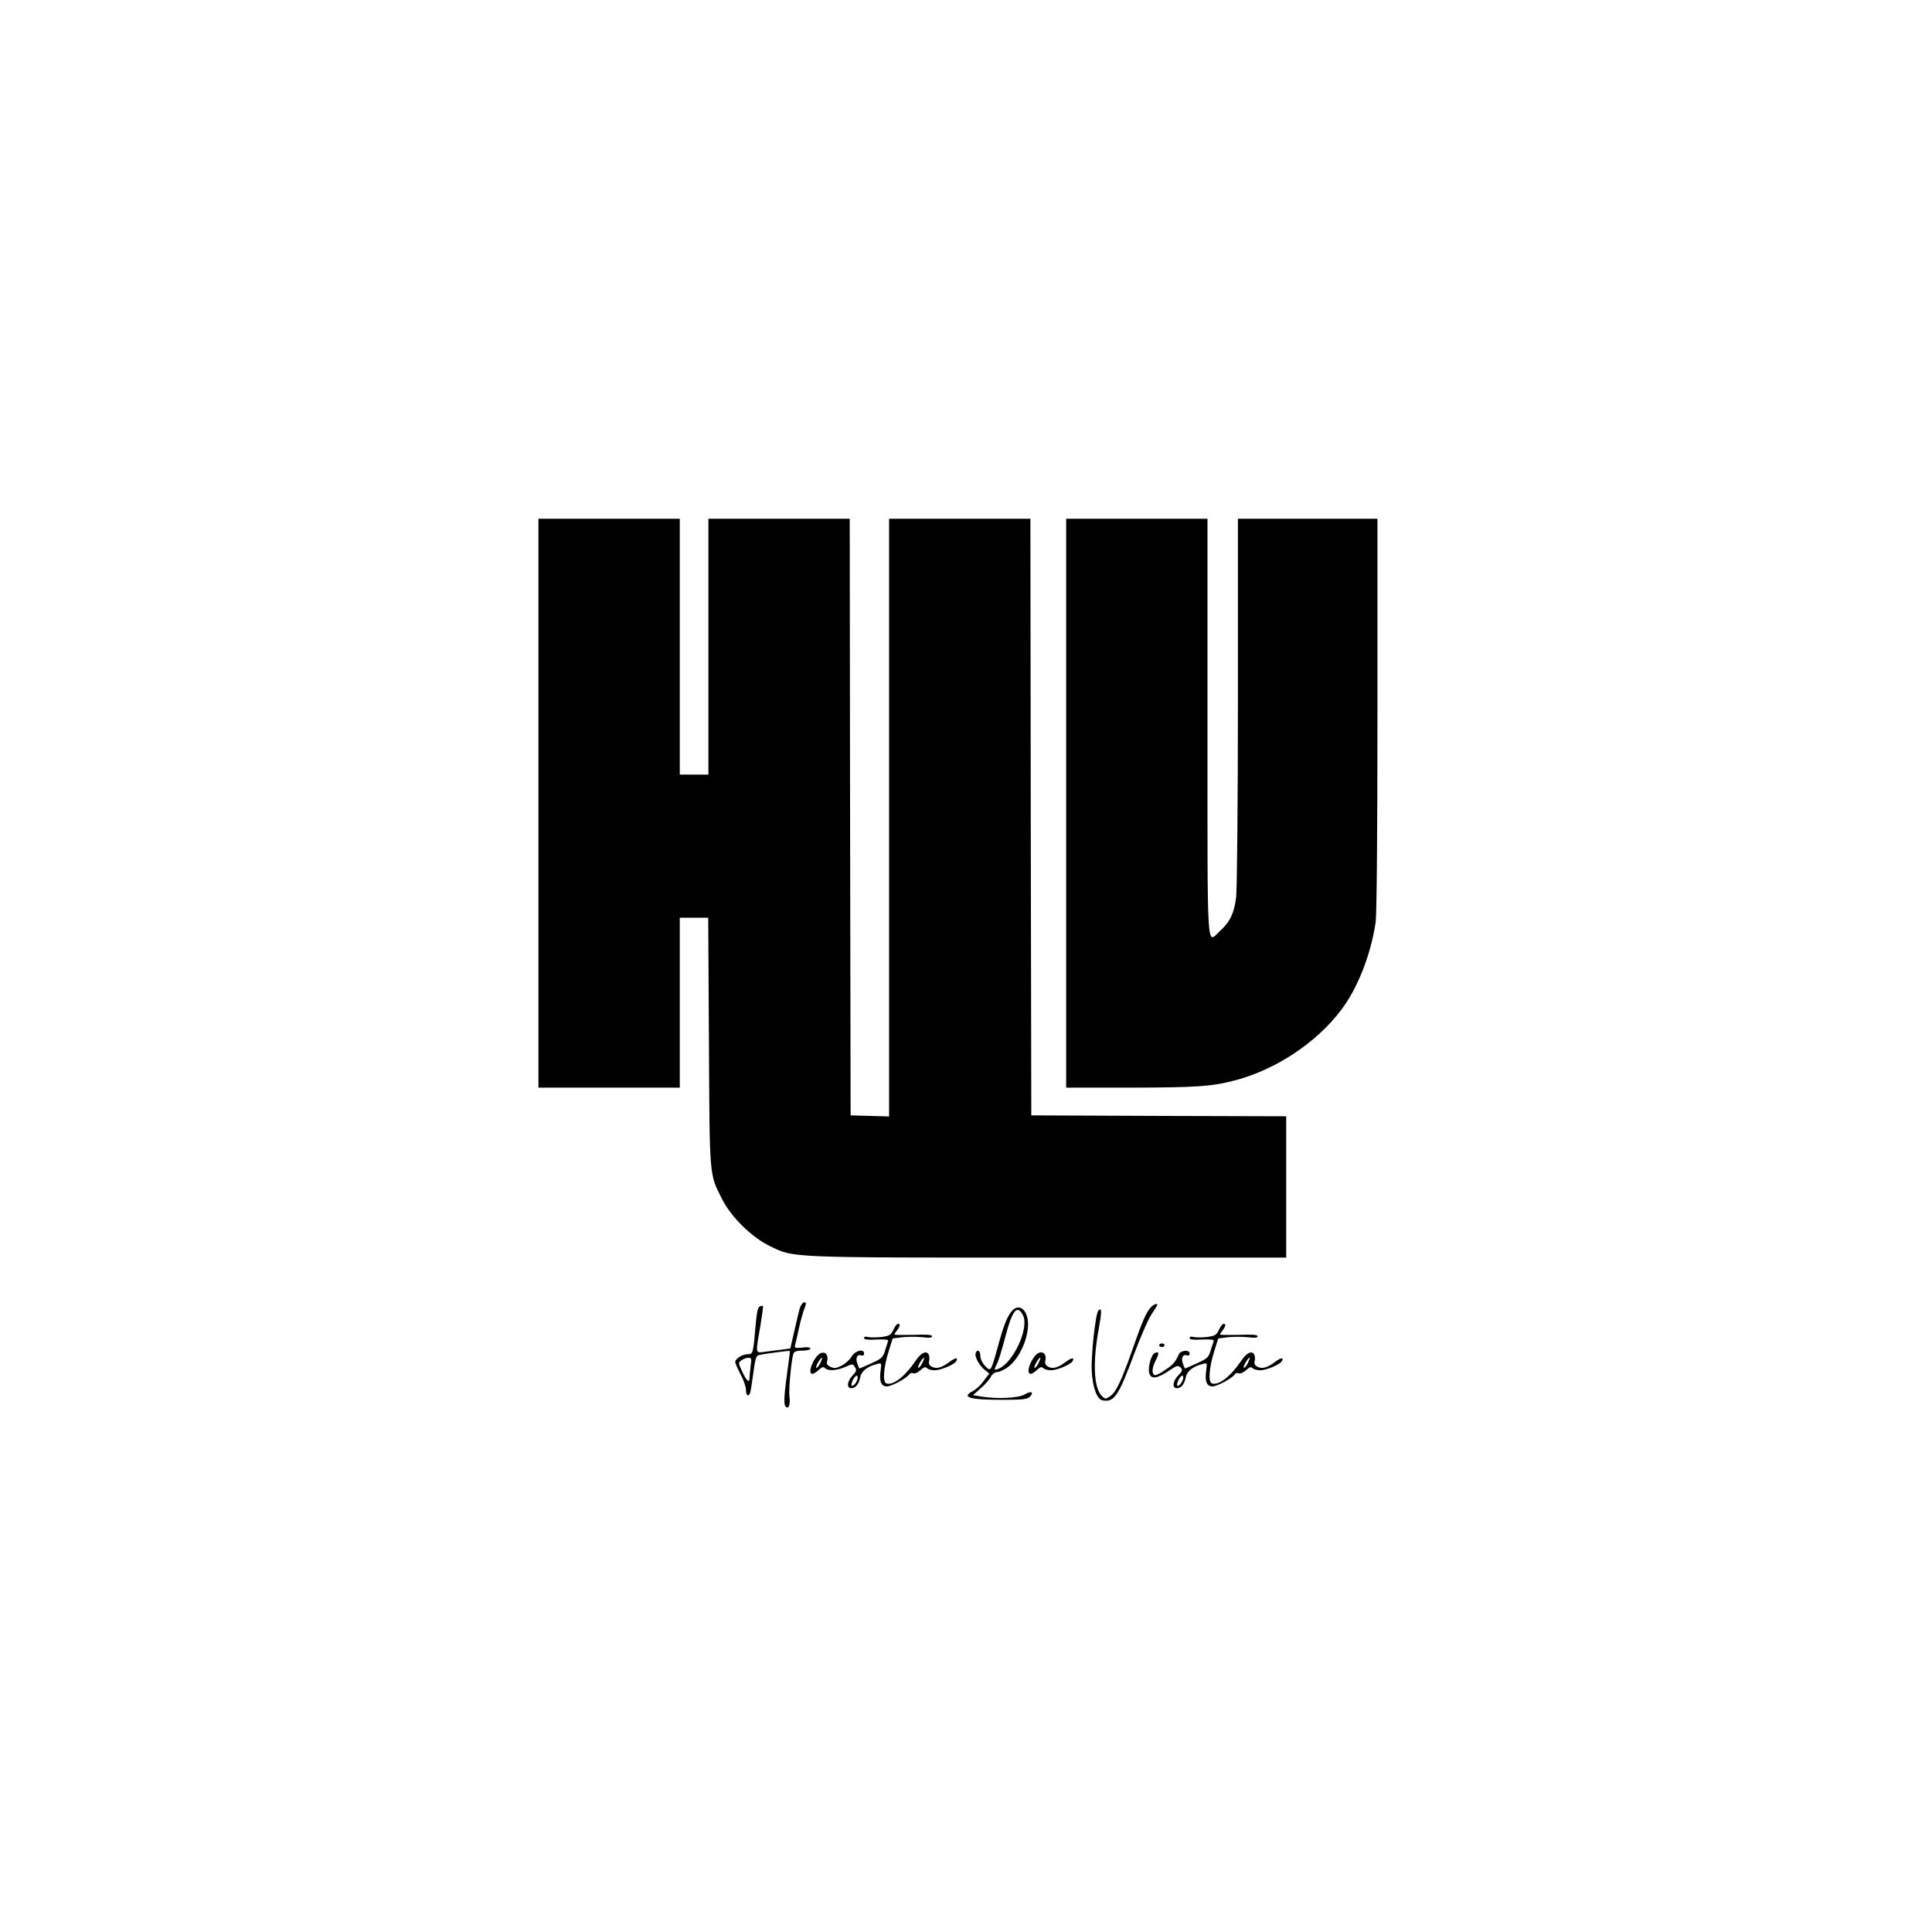
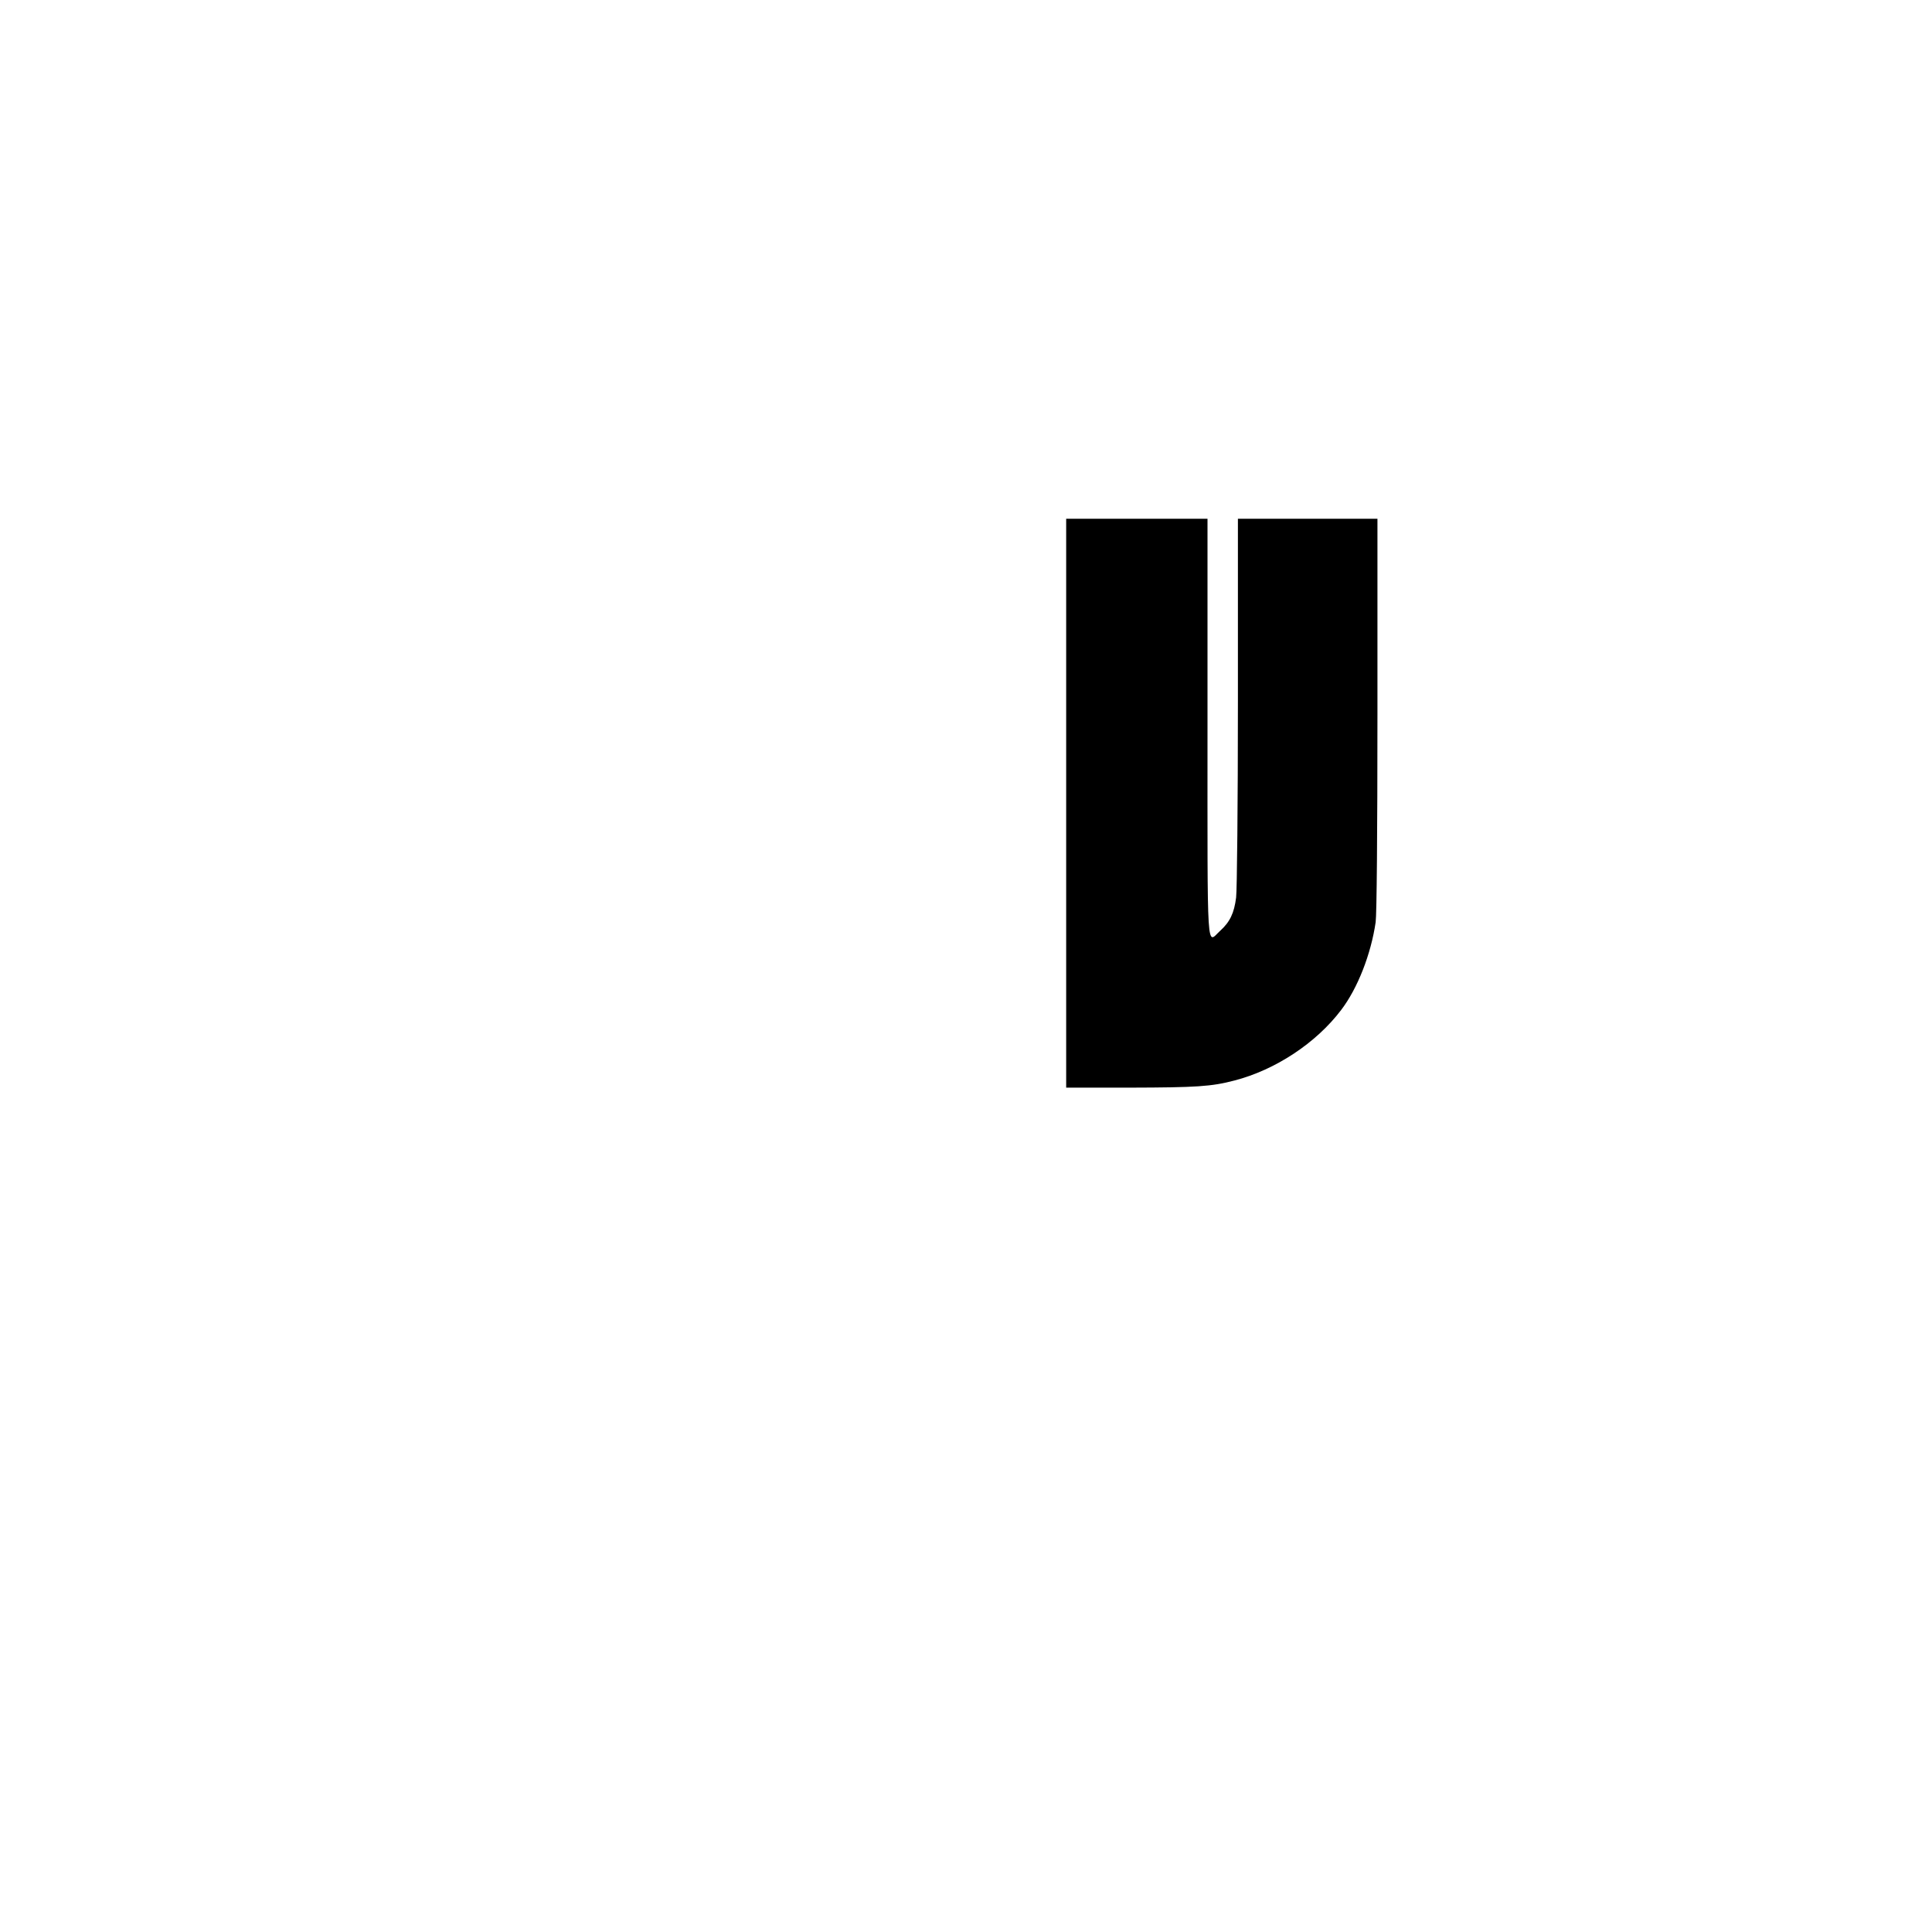
<svg xmlns="http://www.w3.org/2000/svg" version="1.0" width="1080pt" height="1080pt" viewBox="0 0 1080 1080" preserveAspectRatio="xMidYMid meet">
  <g transform="translate(0,1080) scale(0.1,-0.1)" fill="#000000" stroke="none">
-     <path d="M3010 6310 l0 -1590 395 0 395 0 0 475 0 475 79 0 80 0 4 -692 c4 -771 1 -737 74 -882 50 -99 163 -210 263 -260 141 -68 84 -66 1561 -66 l1329 0 0 395 0 395 -712 2 -713 3 -3 1668 -2 1667 -395 0 -395 0 0 -1670 0 -1671 -107 3 -108 3 -3 1668 -2 1667 -395 0 -395 0 0 -715 0 -715 -80 0 -80 0 0 715 0 715 -395 0 -395 0 0 -1590z" />
    <path d="M5960 6310 l0 -1590 358 0 c369 1 454 6 583 40 228 59 456 209 596 394 93 122 167 313 193 491 6 43 10 492 10 1163 l0 1092 -390 0 -390 0 0 -1022 c0 -578 -5 -1054 -10 -1095 -11 -88 -35 -137 -89 -186 -77 -70 -71 -172 -71 1133 l0 1170 -395 0 -395 0 0 -1590z" />
-     <path d="M4471 3488 c-5 -18 -19 -77 -31 -130 l-22 -96 -52 -7 c-28 -3 -70 -9 -93 -12 -51 -6 -50 -13 -23 142 10 60 17 111 15 114 -2 2 -10 1 -18 -2 -10 -4 -16 -31 -21 -84 -16 -183 -16 -183 -45 -183 -31 0 -71 -25 -71 -44 0 -7 14 -38 30 -69 17 -31 30 -70 30 -87 0 -31 14 -41 23 -17 3 8 11 57 18 110 9 72 16 98 28 101 22 7 174 27 176 24 1 -2 -3 -41 -10 -88 -21 -147 -25 -204 -15 -220 16 -24 30 7 23 55 -5 39 11 208 23 240 4 10 20 15 50 15 26 0 44 5 44 11 0 8 -15 10 -45 6 -39 -4 -45 -2 -41 12 3 9 12 50 21 91 9 41 23 92 31 113 12 32 12 37 0 37 -8 0 -19 -15 -25 -32z m-275 -324 c-3 -26 -6 -55 -6 -65 0 -33 -16 -20 -40 32 -24 50 -24 51 -5 65 10 8 28 14 38 14 18 0 19 -5 13 -46z" />
-     <path d="M6435 3494 c-26 -26 -50 -80 -105 -239 -63 -179 -92 -239 -126 -261 -24 -16 -26 -16 -45 3 -44 43 -51 184 -19 363 20 109 20 134 0 114 -16 -16 -42 -254 -37 -341 5 -89 30 -156 60 -161 65 -12 89 22 178 262 35 94 78 192 96 219 18 27 33 51 33 53 0 10 -20 3 -35 -12z" />
-     <path d="M5658 3473 c-28 -32 -47 -80 -78 -194 -41 -148 -41 -149 -74 -114 -15 16 -26 40 -26 56 0 30 -17 39 -26 15 -7 -19 20 -70 51 -94 l25 -20 -30 -40 c-16 -23 -43 -48 -60 -57 -69 -36 -23 -50 162 -50 117 0 140 3 155 17 25 26 7 35 -29 13 -36 -21 -153 -26 -241 -12 l-48 8 43 38 c24 21 50 50 57 65 8 15 23 26 35 26 11 0 36 11 56 25 83 57 141 218 107 298 -18 42 -52 50 -79 20z m60 -24 c38 -71 -55 -272 -140 -302 -22 -8 -22 -4 -4 31 8 15 28 81 45 146 39 151 67 186 99 125z" />
-     <path d="M4994 3366 c-15 -30 -22 -34 -68 -40 -28 -3 -61 -3 -73 0 -15 4 -23 2 -23 -6 0 -8 20 -11 70 -8 44 2 68 -1 65 -7 -2 -5 -10 -30 -17 -53 -12 -40 -18 -46 -77 -73 -35 -16 -65 -29 -66 -29 -2 0 -8 13 -13 29 -11 32 1 53 24 44 9 -3 14 1 14 12 0 28 -51 15 -70 -19 -9 -16 -33 -38 -54 -49 -31 -16 -42 -18 -63 -8 -19 9 -24 17 -19 34 7 29 -7 50 -30 45 -38 -7 -87 -118 -52 -118 6 0 22 10 35 22 18 17 26 19 35 10 17 -17 67 -14 114 7 40 18 41 18 53 -1 11 -17 9 -24 -13 -47 -31 -32 -35 -71 -7 -71 24 0 42 22 50 62 7 34 41 60 93 73 26 7 26 6 21 -34 -9 -63 2 -91 35 -91 27 0 113 47 126 69 4 5 13 8 22 4 8 -3 26 5 40 18 19 17 27 20 36 11 7 -7 26 -12 43 -12 33 0 108 31 120 50 14 23 -4 22 -37 -3 -44 -33 -73 -41 -99 -27 -15 8 -19 18 -15 33 3 12 1 28 -3 36 -14 23 -44 8 -74 -38 -59 -87 -126 -138 -163 -124 -21 8 -15 90 15 184 l21 67 55 7 c30 3 80 3 110 0 40 -5 55 -4 55 5 0 9 -28 11 -105 8 -58 -1 -105 -1 -105 2 0 3 7 14 15 24 17 23 19 36 5 36 -6 0 -18 -15 -26 -34z m-409 -187 c-9 -17 -19 -28 -22 -25 -6 6 23 56 32 56 3 0 -2 -14 -10 -31z m570 0 c-9 -17 -19 -28 -22 -25 -6 6 23 56 32 56 3 0 -2 -14 -10 -31z m-362 -89 c-6 -24 -33 -49 -33 -31 0 18 19 51 29 51 5 0 7 -9 4 -20z" />
-     <path d="M6814 3366 c-15 -30 -22 -34 -68 -40 -28 -3 -61 -3 -73 0 -15 4 -23 2 -23 -6 0 -8 20 -11 70 -8 44 2 68 -1 65 -7 -2 -5 -10 -30 -17 -53 -12 -40 -18 -46 -77 -73 -35 -16 -65 -29 -66 -29 -2 0 -8 13 -13 29 -11 32 1 53 24 44 9 -3 14 1 14 12 0 21 -50 17 -60 -5 -21 -46 -31 -57 -75 -87 -26 -19 -53 -32 -59 -30 -19 6 -17 40 4 81 21 42 20 52 -4 43 -20 -8 -40 -79 -32 -111 9 -37 42 -34 107 9 47 32 54 34 68 21 13 -14 12 -19 -12 -44 -32 -33 -36 -72 -8 -72 24 0 42 22 50 62 7 34 41 60 93 73 26 7 26 6 21 -34 -9 -63 2 -91 35 -91 27 0 113 47 126 69 4 5 13 8 22 4 8 -3 26 5 40 18 19 17 27 20 36 11 7 -7 26 -12 43 -12 33 0 108 31 120 50 14 23 -4 22 -37 -3 -44 -33 -73 -41 -99 -27 -15 8 -19 18 -15 33 3 12 1 28 -3 36 -14 23 -44 8 -74 -38 -59 -87 -126 -138 -163 -124 -21 8 -15 90 15 184 l21 67 55 7 c30 3 80 3 110 0 40 -5 55 -4 55 5 0 9 -28 11 -105 8 -58 -1 -105 -1 -105 2 0 3 7 14 15 24 17 23 19 36 5 36 -6 0 -18 -15 -26 -34z m161 -187 c-9 -17 -19 -28 -22 -25 -6 6 23 56 32 56 3 0 -2 -14 -10 -31z m-362 -89 c-6 -24 -33 -49 -33 -31 0 18 19 51 29 51 5 0 7 -9 4 -20z" />
-     <path d="M6480 3280 c0 -5 7 -10 15 -10 8 0 15 5 15 10 0 6 -7 10 -15 10 -8 0 -15 -4 -15 -10z" />
-     <path d="M5788 3223 c-36 -41 -51 -103 -26 -103 6 0 22 10 35 22 18 17 26 19 35 10 7 -7 26 -12 43 -12 33 0 108 31 120 50 14 23 -4 22 -37 -3 -44 -33 -73 -41 -99 -27 -14 8 -19 18 -16 32 12 45 -25 65 -55 31z m17 -44 c-9 -17 -19 -28 -22 -25 -6 6 23 56 32 56 3 0 -2 -14 -10 -31z" />
  </g>
</svg>
